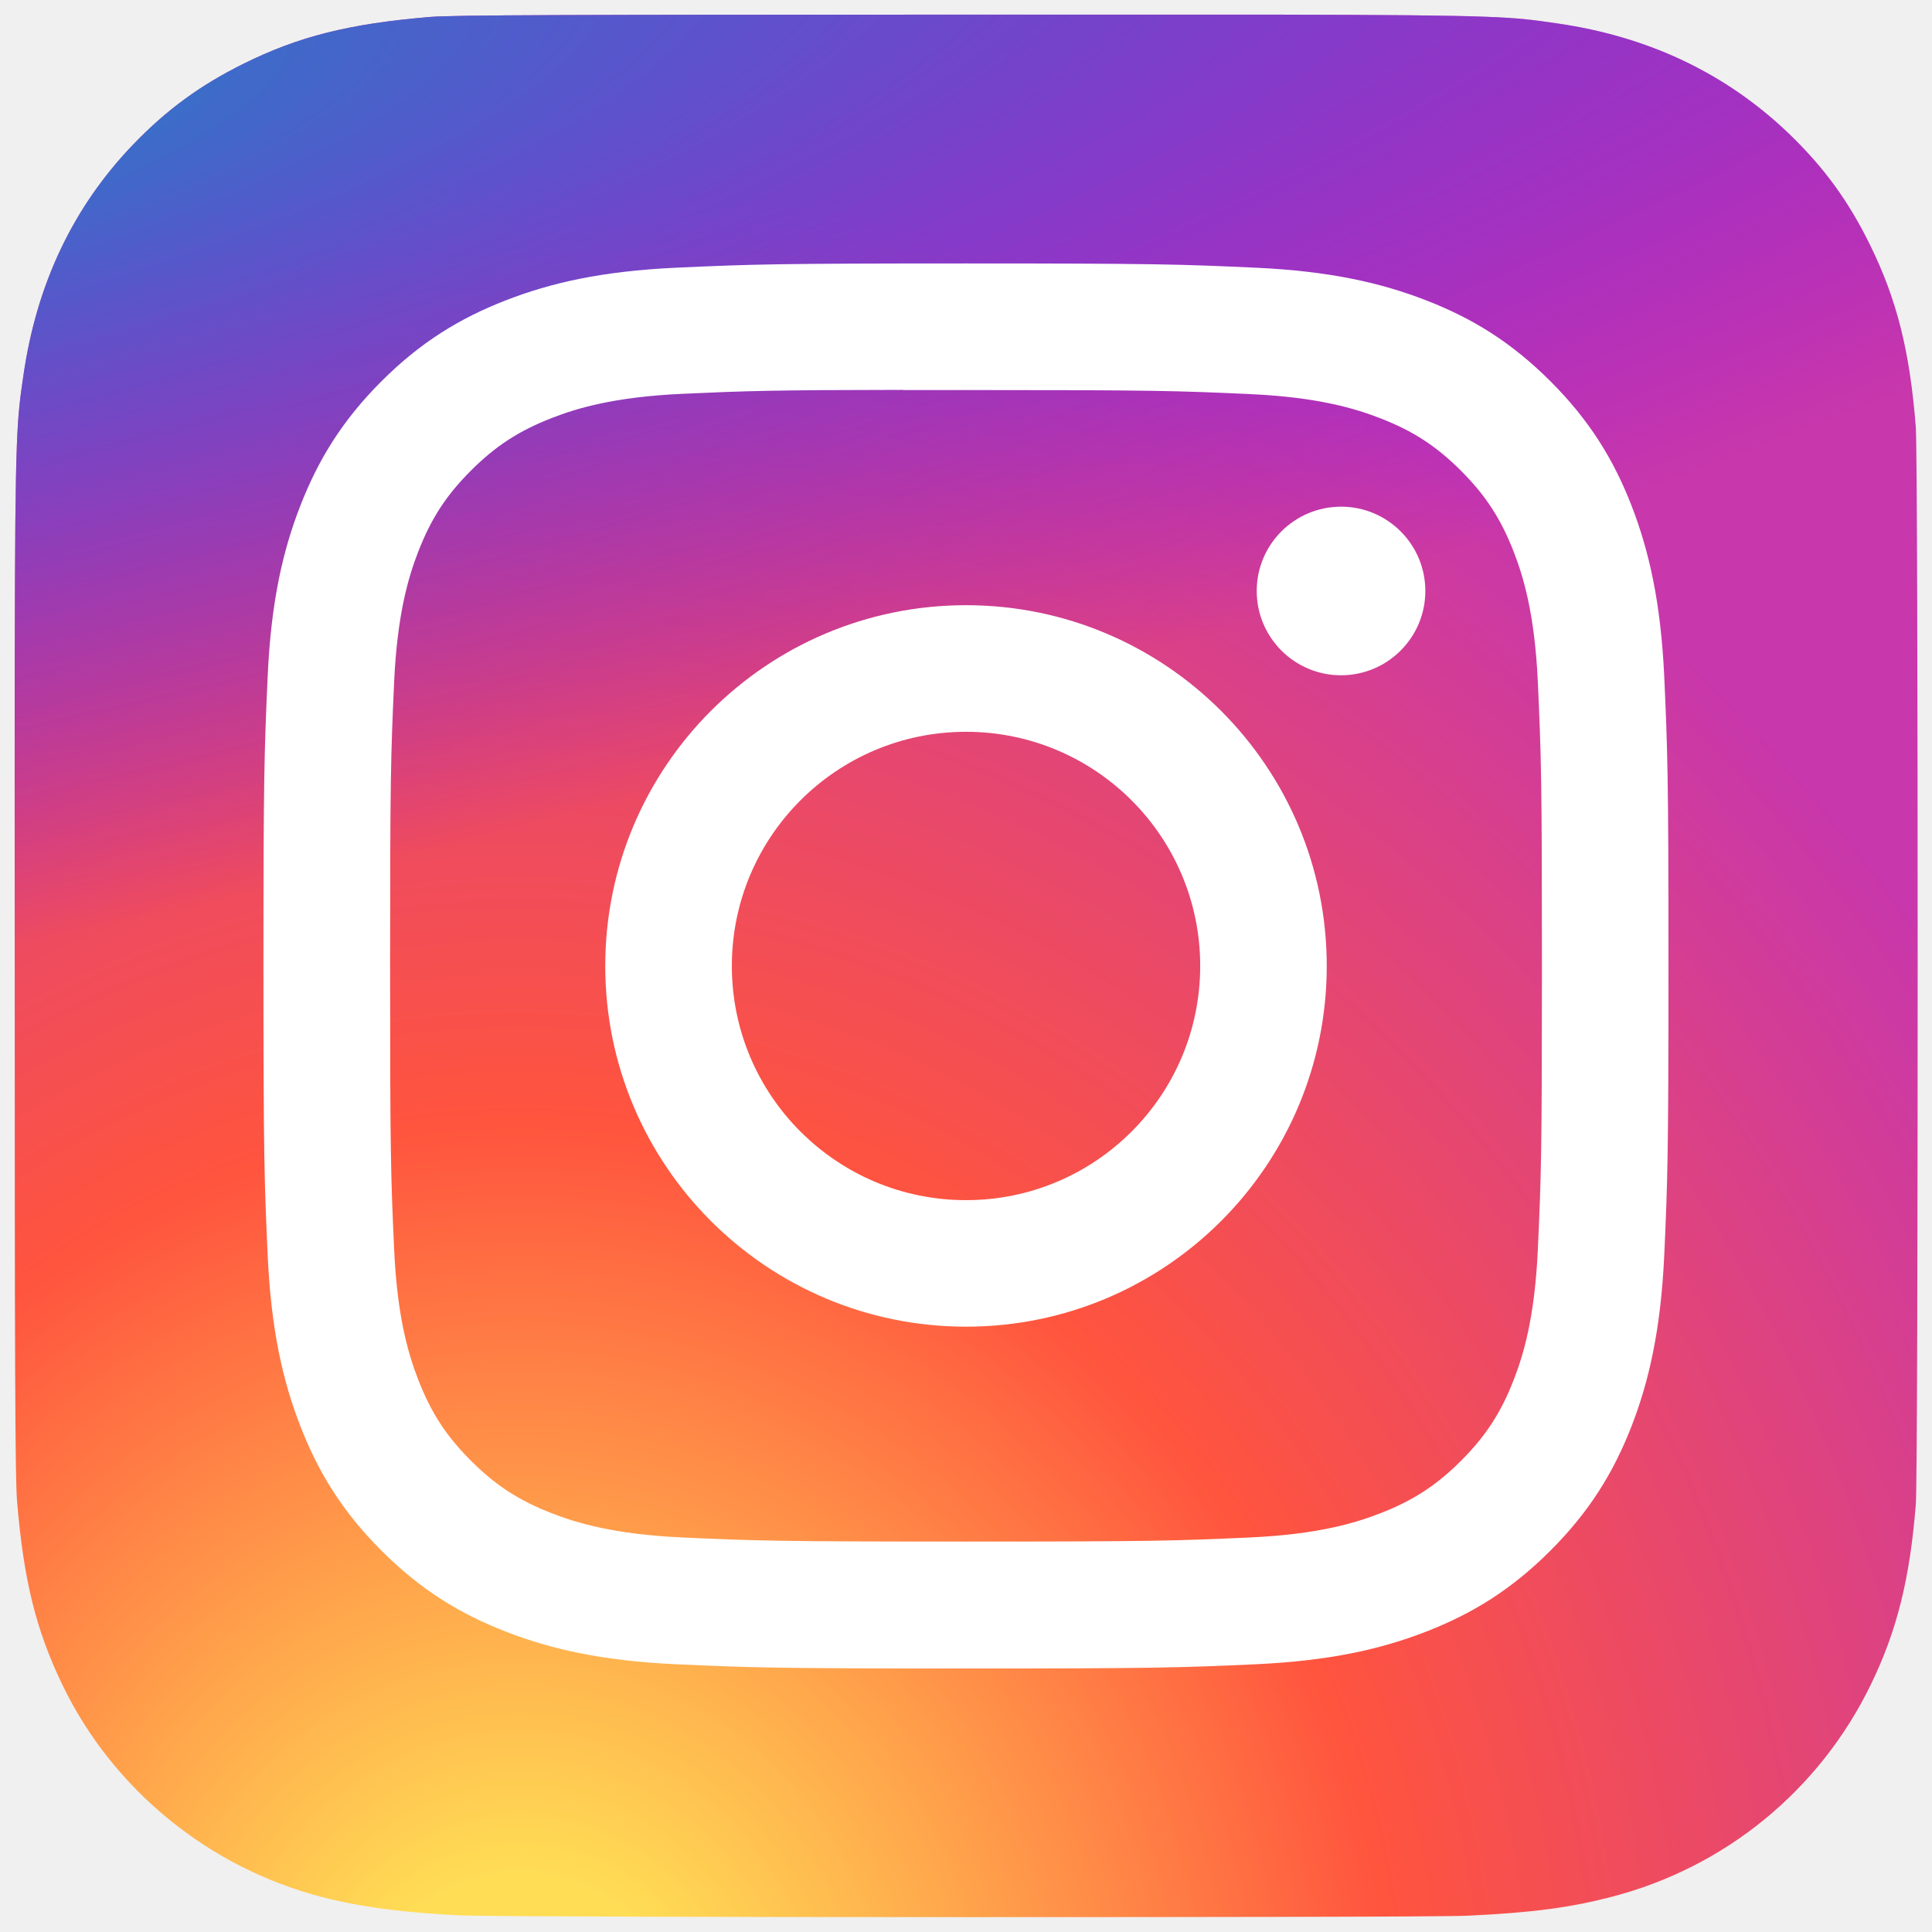
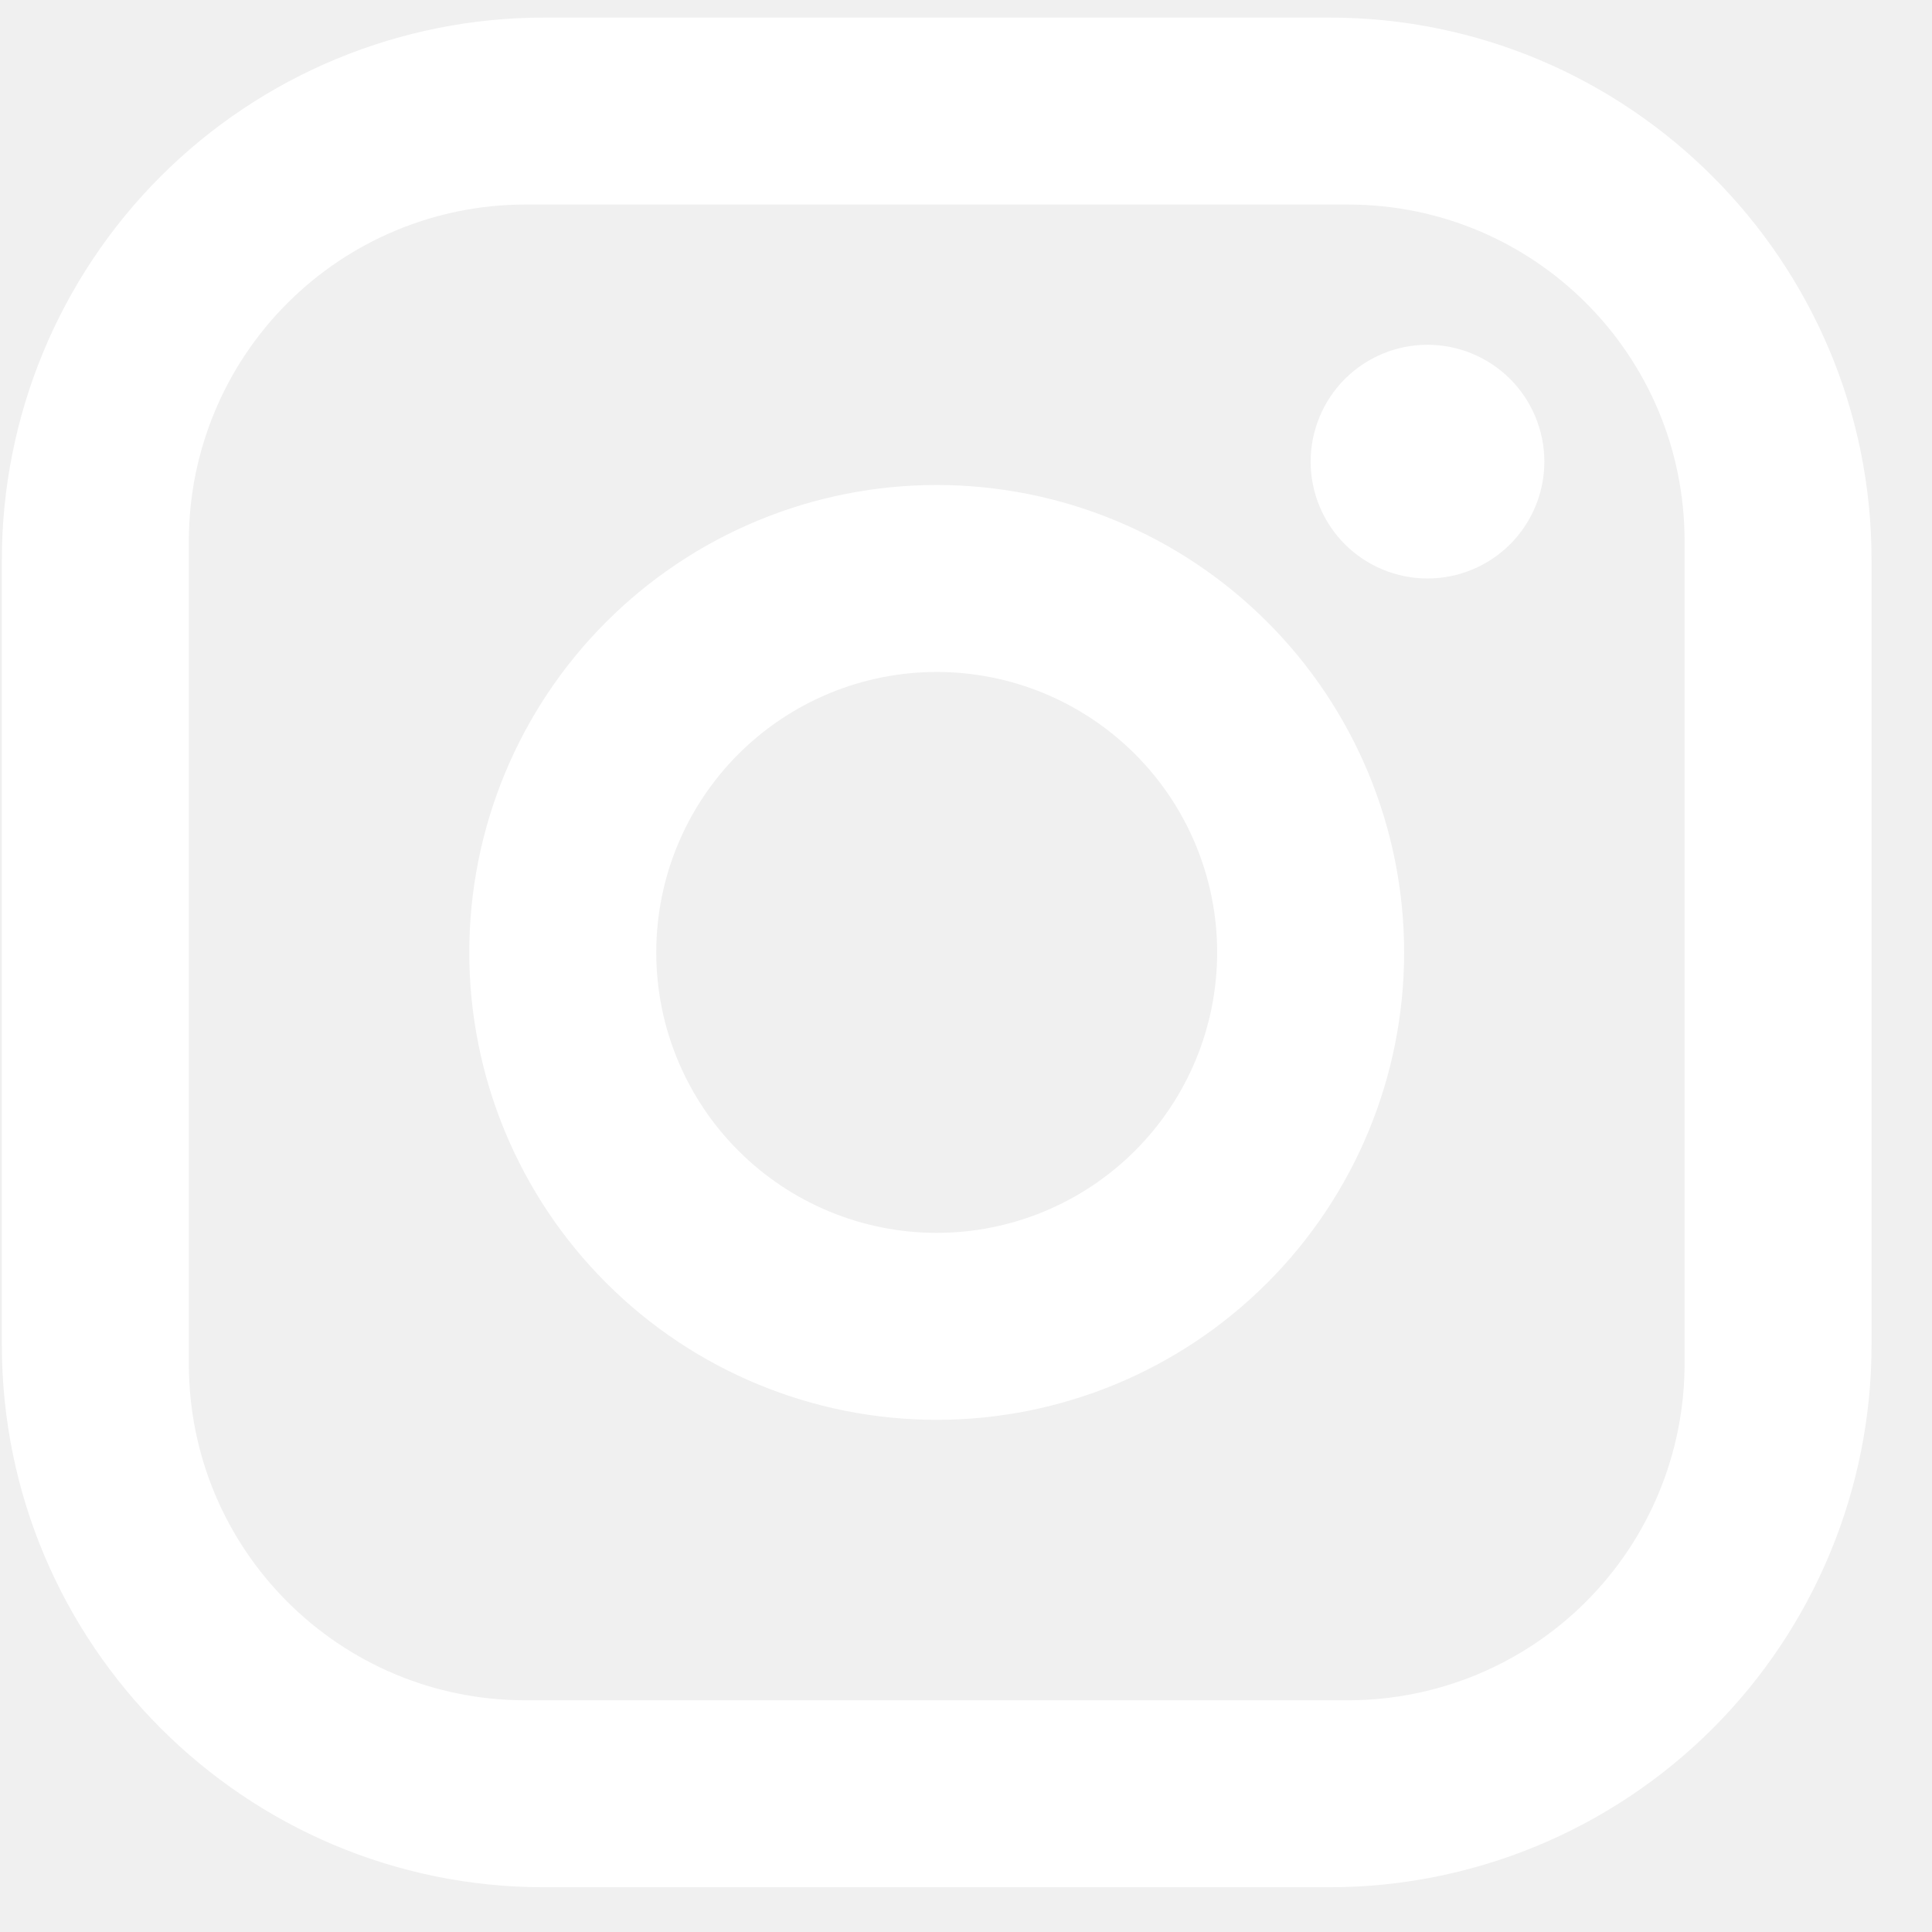
- <svg xmlns="http://www.w3.org/2000/svg" xmlns:xlink="http://www.w3.org/1999/xlink" width="132.004" height="132">
-   <defs>
-     <linearGradient id="b">
-       <stop offset="0" stop-color="#3771c8" />
-       <stop stop-color="#3771c8" offset=".128" />
-       <stop offset="1" stop-color="#60f" stop-opacity="0" />
-     </linearGradient>
-     <linearGradient id="a">
-       <stop offset="0" stop-color="#fd5" />
-       <stop offset=".1" stop-color="#fd5" />
-       <stop offset=".5" stop-color="#ff543e" />
-       <stop offset="1" stop-color="#c837ab" />
-     </linearGradient>
-     <radialGradient id="c" cx="158.429" cy="578.088" r="65" xlink:href="#a" gradientUnits="userSpaceOnUse" gradientTransform="matrix(0 -1.98198 1.8439 0 -1031.402 454.004)" fx="158.429" fy="578.088" />
-     <radialGradient id="d" cx="147.694" cy="473.455" r="65" xlink:href="#b" gradientUnits="userSpaceOnUse" gradientTransform="matrix(.17394 .86872 -3.5818 .71718 1648.348 -458.493)" fx="147.694" fy="473.455" />
-   </defs>
-   <path fill="url(#c)" d="M65.03 0C37.888 0 29.95.028 28.407.156c-5.57.463-9.036 1.34-12.812 3.22-2.91 1.445-5.205 3.12-7.47 5.468C4 13.126 1.5 18.394.595 24.656c-.44 3.04-.568 3.66-.594 19.188-.01 5.176 0 11.988 0 21.125 0 27.12.03 35.05.16 36.59.45 5.42 1.3 8.83 3.1 12.56 3.44 7.14 10.01 12.5 17.75 14.5 2.68.69 5.64 1.07 9.44 1.25 1.61.07 18.02.12 34.44.12 16.42 0 32.84-.02 34.41-.1 4.4-.207 6.955-.55 9.78-1.28 7.79-2.01 14.24-7.29 17.75-14.53 1.765-3.64 2.66-7.18 3.065-12.317.088-1.12.125-18.977.125-36.81 0-17.836-.04-35.66-.128-36.78-.41-5.22-1.305-8.73-3.127-12.44-1.495-3.037-3.155-5.305-5.565-7.624C116.9 4 111.64 1.5 105.372.596 102.335.157 101.73.027 86.19 0H65.03z" transform="translate(1.004 1)" />
-   <path fill="url(#d)" d="M65.03 0C37.888 0 29.95.028 28.407.156c-5.57.463-9.036 1.34-12.812 3.22-2.91 1.445-5.205 3.12-7.47 5.468C4 13.126 1.5 18.394.595 24.656c-.44 3.04-.568 3.66-.594 19.188-.01 5.176 0 11.988 0 21.125 0 27.12.03 35.05.16 36.59.45 5.42 1.3 8.83 3.1 12.56 3.44 7.14 10.01 12.5 17.75 14.5 2.68.69 5.64 1.07 9.44 1.25 1.61.07 18.02.12 34.44.12 16.42 0 32.84-.02 34.41-.1 4.4-.207 6.955-.55 9.78-1.28 7.79-2.01 14.24-7.29 17.75-14.53 1.765-3.64 2.66-7.18 3.065-12.317.088-1.12.125-18.977.125-36.81 0-17.836-.04-35.66-.128-36.78-.41-5.22-1.305-8.73-3.127-12.44-1.495-3.037-3.155-5.305-5.565-7.624C116.9 4 111.64 1.5 105.372.596 102.335.157 101.73.027 86.19 0H65.03z" transform="translate(1.004 1)" />
-   <path fill="#fff" d="M66.004 18c-13.036 0-14.672.057-19.792.29-5.11.234-8.598 1.043-11.65 2.23-3.157 1.226-5.835 2.866-8.503 5.535-2.67 2.668-4.31 5.346-5.54 8.502-1.19 3.053-2 6.542-2.23 11.65C18.06 51.327 18 52.964 18 66s.058 14.667.29 19.787c.235 5.11 1.044 8.598 2.23 11.65 1.227 3.157 2.867 5.835 5.536 8.503 2.667 2.67 5.345 4.314 8.5 5.54 3.054 1.187 6.543 1.996 11.652 2.23 5.12.233 6.755.29 19.79.29 13.037 0 14.668-.057 19.788-.29 5.11-.234 8.602-1.043 11.656-2.23 3.156-1.226 5.83-2.87 8.497-5.54 2.67-2.668 4.31-5.346 5.54-8.502 1.18-3.053 1.99-6.542 2.23-11.65.23-5.12.29-6.752.29-19.788 0-13.036-.06-14.672-.29-19.792-.24-5.11-1.05-8.598-2.23-11.65-1.23-3.157-2.87-5.835-5.54-8.503-2.67-2.67-5.34-4.31-8.5-5.535-3.06-1.187-6.55-1.996-11.66-2.23-5.12-.233-6.75-.29-19.79-.29zm-4.306 8.65c1.278-.002 2.704 0 4.306 0 12.816 0 14.335.046 19.396.276 4.68.214 7.22.996 8.912 1.653 2.24.87 3.837 1.91 5.516 3.59 1.68 1.68 2.72 3.28 3.592 5.52.657 1.69 1.44 4.23 1.653 8.91.23 5.06.28 6.58.28 19.39s-.05 14.33-.28 19.39c-.214 4.68-.996 7.22-1.653 8.91-.87 2.24-1.912 3.835-3.592 5.514-1.68 1.68-3.275 2.72-5.516 3.59-1.69.66-4.232 1.44-8.912 1.654-5.06.23-6.58.28-19.396.28-12.817 0-14.336-.05-19.396-.28-4.68-.216-7.22-.998-8.913-1.655-2.24-.87-3.84-1.91-5.52-3.59-1.68-1.68-2.72-3.276-3.592-5.517-.657-1.69-1.44-4.23-1.653-8.91-.23-5.06-.276-6.58-.276-19.398s.046-14.33.276-19.39c.214-4.68.996-7.22 1.653-8.912.87-2.24 1.912-3.84 3.592-5.52 1.68-1.68 3.28-2.72 5.52-3.592 1.692-.66 4.233-1.44 8.913-1.655 4.428-.2 6.144-.26 15.09-.27zm29.928 7.97c-3.18 0-5.76 2.577-5.76 5.758 0 3.18 2.58 5.76 5.76 5.76 3.18 0 5.76-2.58 5.76-5.76 0-3.18-2.58-5.76-5.76-5.76zm-25.622 6.73c-13.613 0-24.65 11.037-24.65 24.65 0 13.613 11.037 24.645 24.65 24.645C79.617 90.645 90.65 79.613 90.65 66S79.616 41.35 66.003 41.35zm0 8.65c8.836 0 16 7.163 16 16 0 8.836-7.164 16-16 16-8.837 0-16-7.164-16-16 0-8.837 7.163-16 16-16z" />
+ <svg xmlns="http://www.w3.org/2000/svg" width="31" height="31" viewBox="0 0 31 31" fill="none">
+   <path d="M8.73 0.282H21.33C26.13 0.282 30.03 4.182 30.03 8.982V21.582C30.03 23.889 29.113 26.102 27.482 27.734C25.85 29.365 23.637 30.282 21.33 30.282H8.73C3.93 30.282 0.03 26.382 0.03 21.582V8.982C0.03 6.675 0.947 4.462 2.578 2.83C4.21 1.199 6.423 0.282 8.73 0.282ZM8.43 3.282C6.998 3.282 5.624 3.851 4.612 4.864C3.599 5.876 3.03 7.25 3.03 8.682V21.882C3.03 24.867 5.445 27.282 8.43 27.282H21.63C23.062 27.282 24.436 26.713 25.448 25.7C26.461 24.688 27.03 23.314 27.03 21.882V8.682C27.03 5.697 24.615 3.282 21.63 3.282H8.43ZM22.905 5.532C23.402 5.532 23.879 5.73 24.231 6.081C24.582 6.433 24.78 6.91 24.78 7.407C24.78 7.904 24.582 8.381 24.231 8.733C23.879 9.084 23.402 9.282 22.905 9.282C22.408 9.282 21.931 9.084 21.579 8.733C21.228 8.381 21.03 7.904 21.03 7.407C21.03 6.91 21.228 6.433 21.579 6.081C21.931 5.73 22.408 5.532 22.905 5.532ZM15.03 7.782C17.019 7.782 18.927 8.572 20.333 9.979C21.74 11.385 22.53 13.293 22.53 15.282C22.53 17.271 21.74 19.179 20.333 20.585C18.927 21.992 17.019 22.782 15.03 22.782C13.041 22.782 11.133 21.992 9.727 20.585C8.32 19.179 7.53 17.271 7.53 15.282C7.53 13.293 8.32 11.385 9.727 9.979C11.133 8.572 13.041 7.782 15.03 7.782ZM15.03 10.782C13.837 10.782 12.692 11.256 11.848 12.1C11.004 12.944 10.53 14.088 10.53 15.282C10.53 16.476 11.004 17.62 11.848 18.464C12.692 19.308 13.837 19.782 15.03 19.782C16.224 19.782 17.368 19.308 18.212 18.464C19.056 17.62 19.53 16.476 19.53 15.282C19.53 14.088 19.056 12.944 18.212 12.1C17.368 11.256 16.224 10.782 15.03 10.782Z" fill="white" />
</svg>
